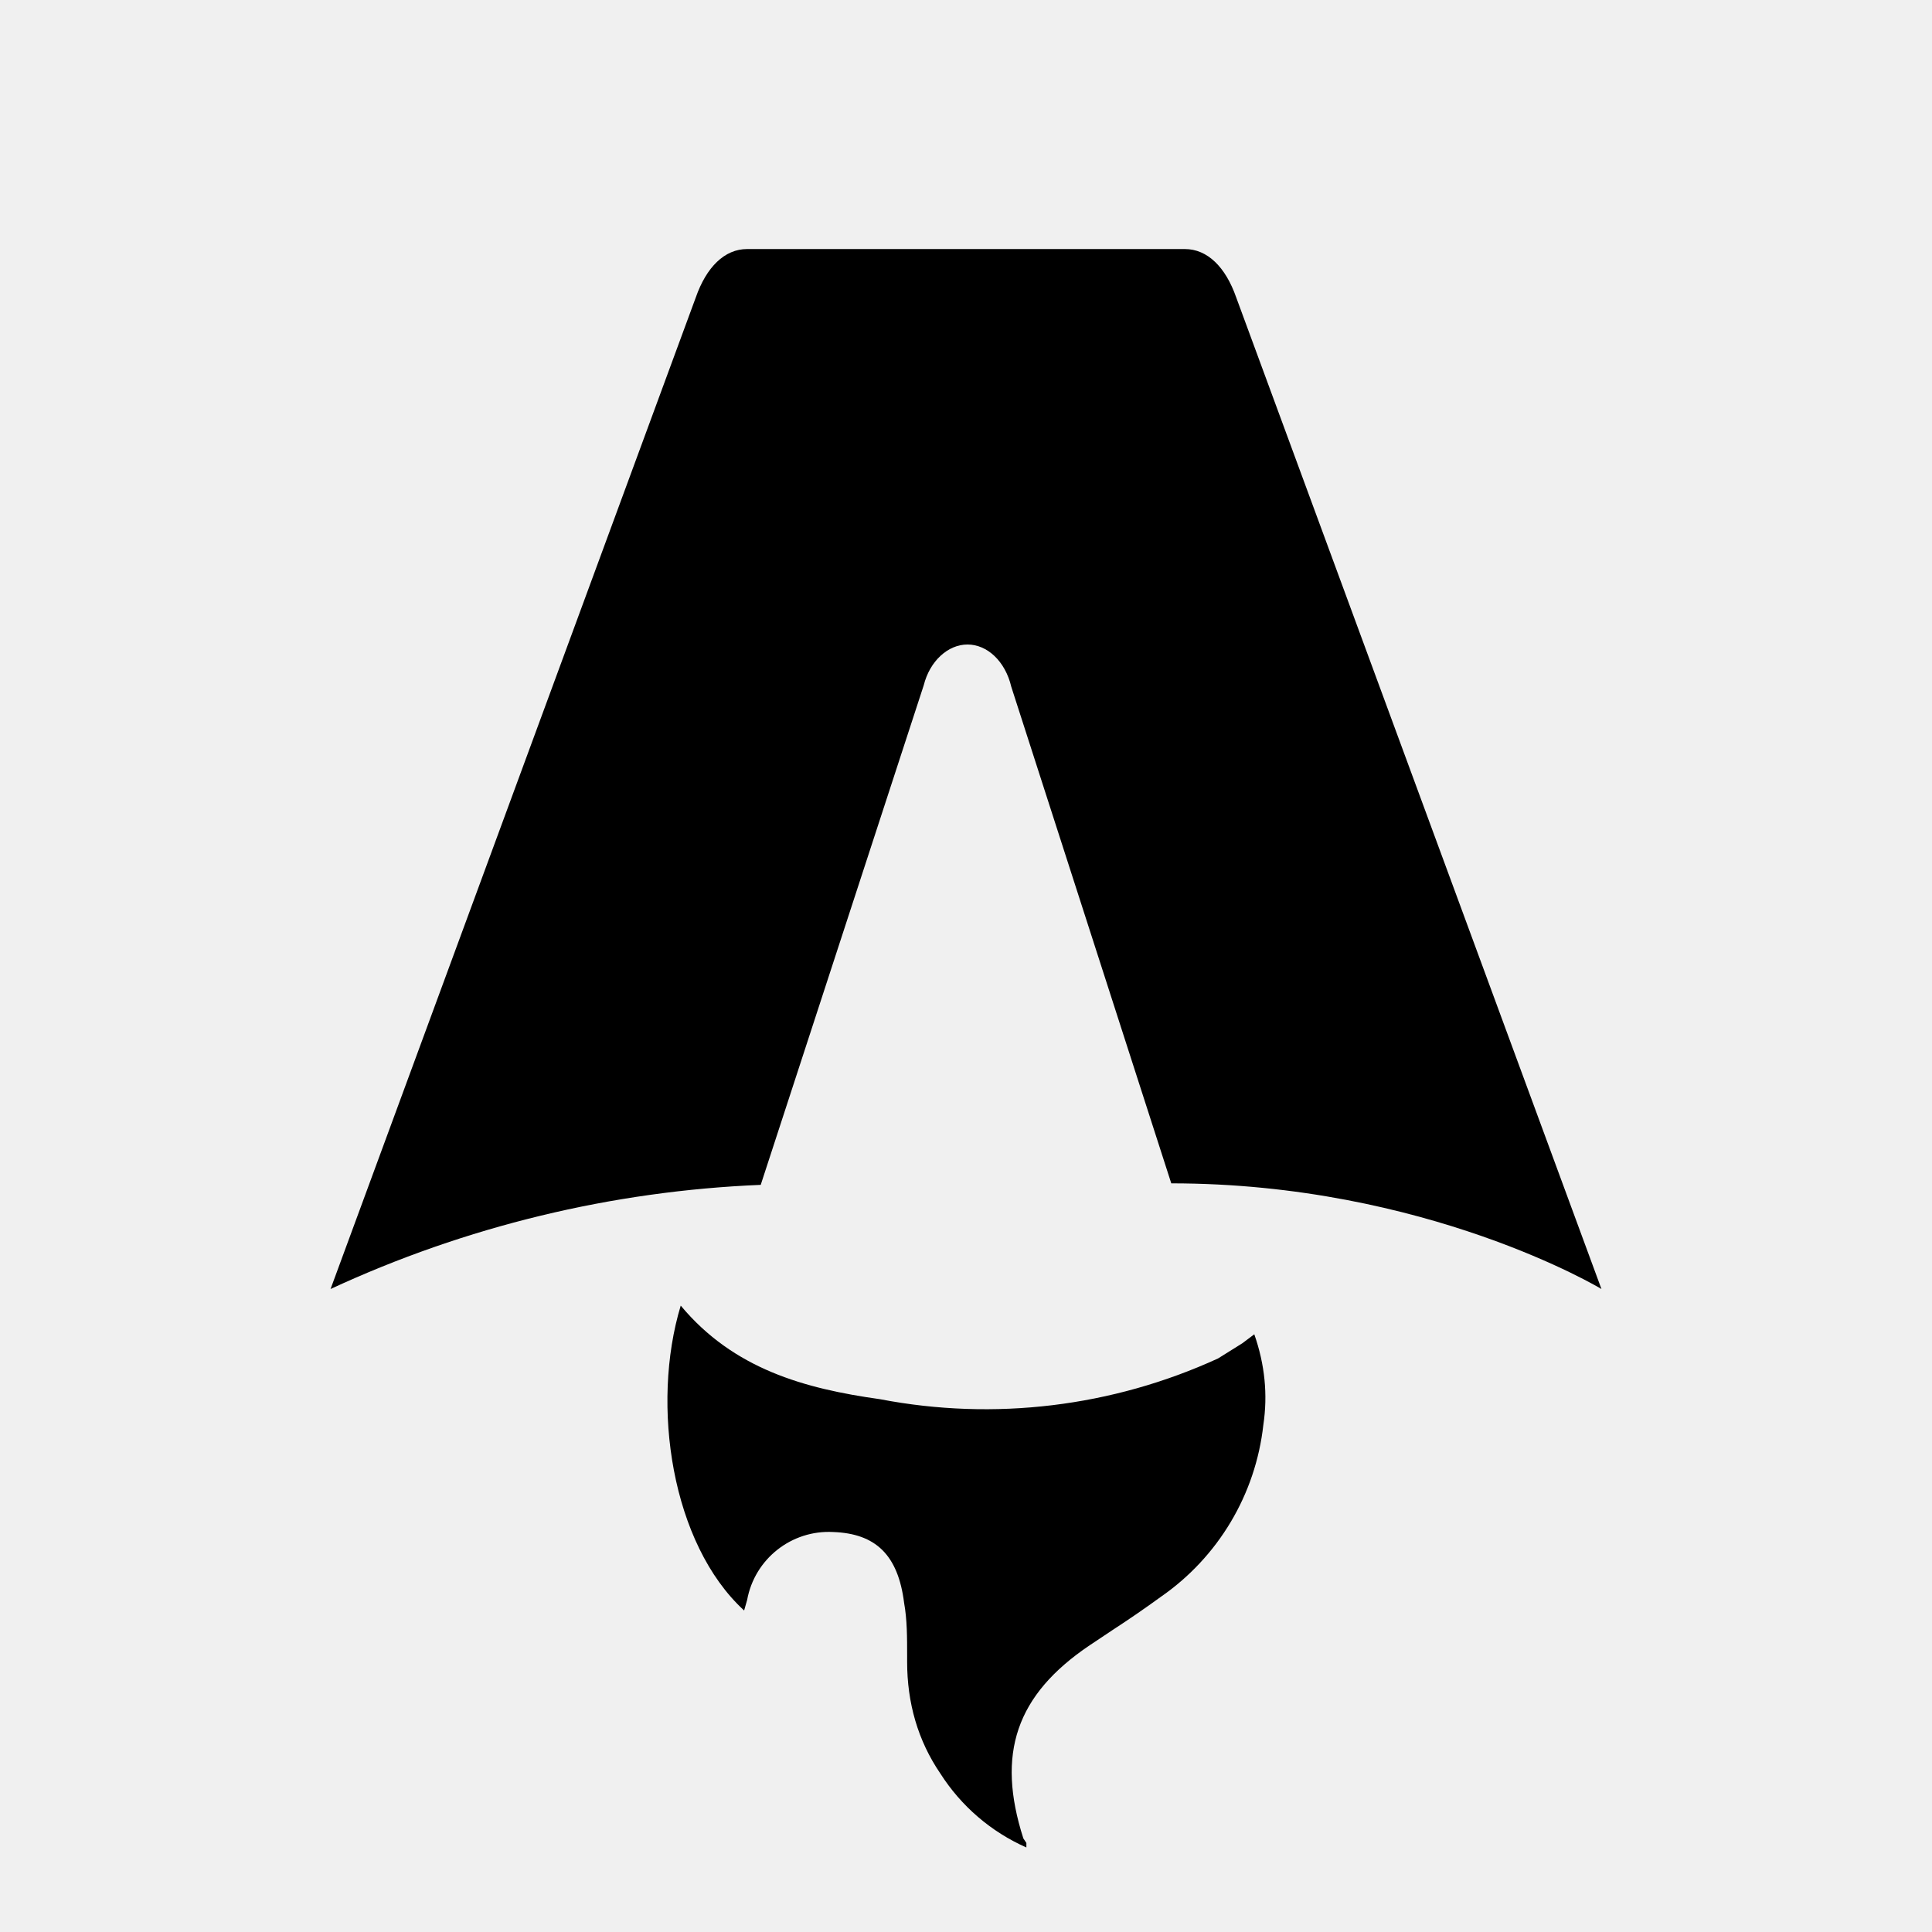
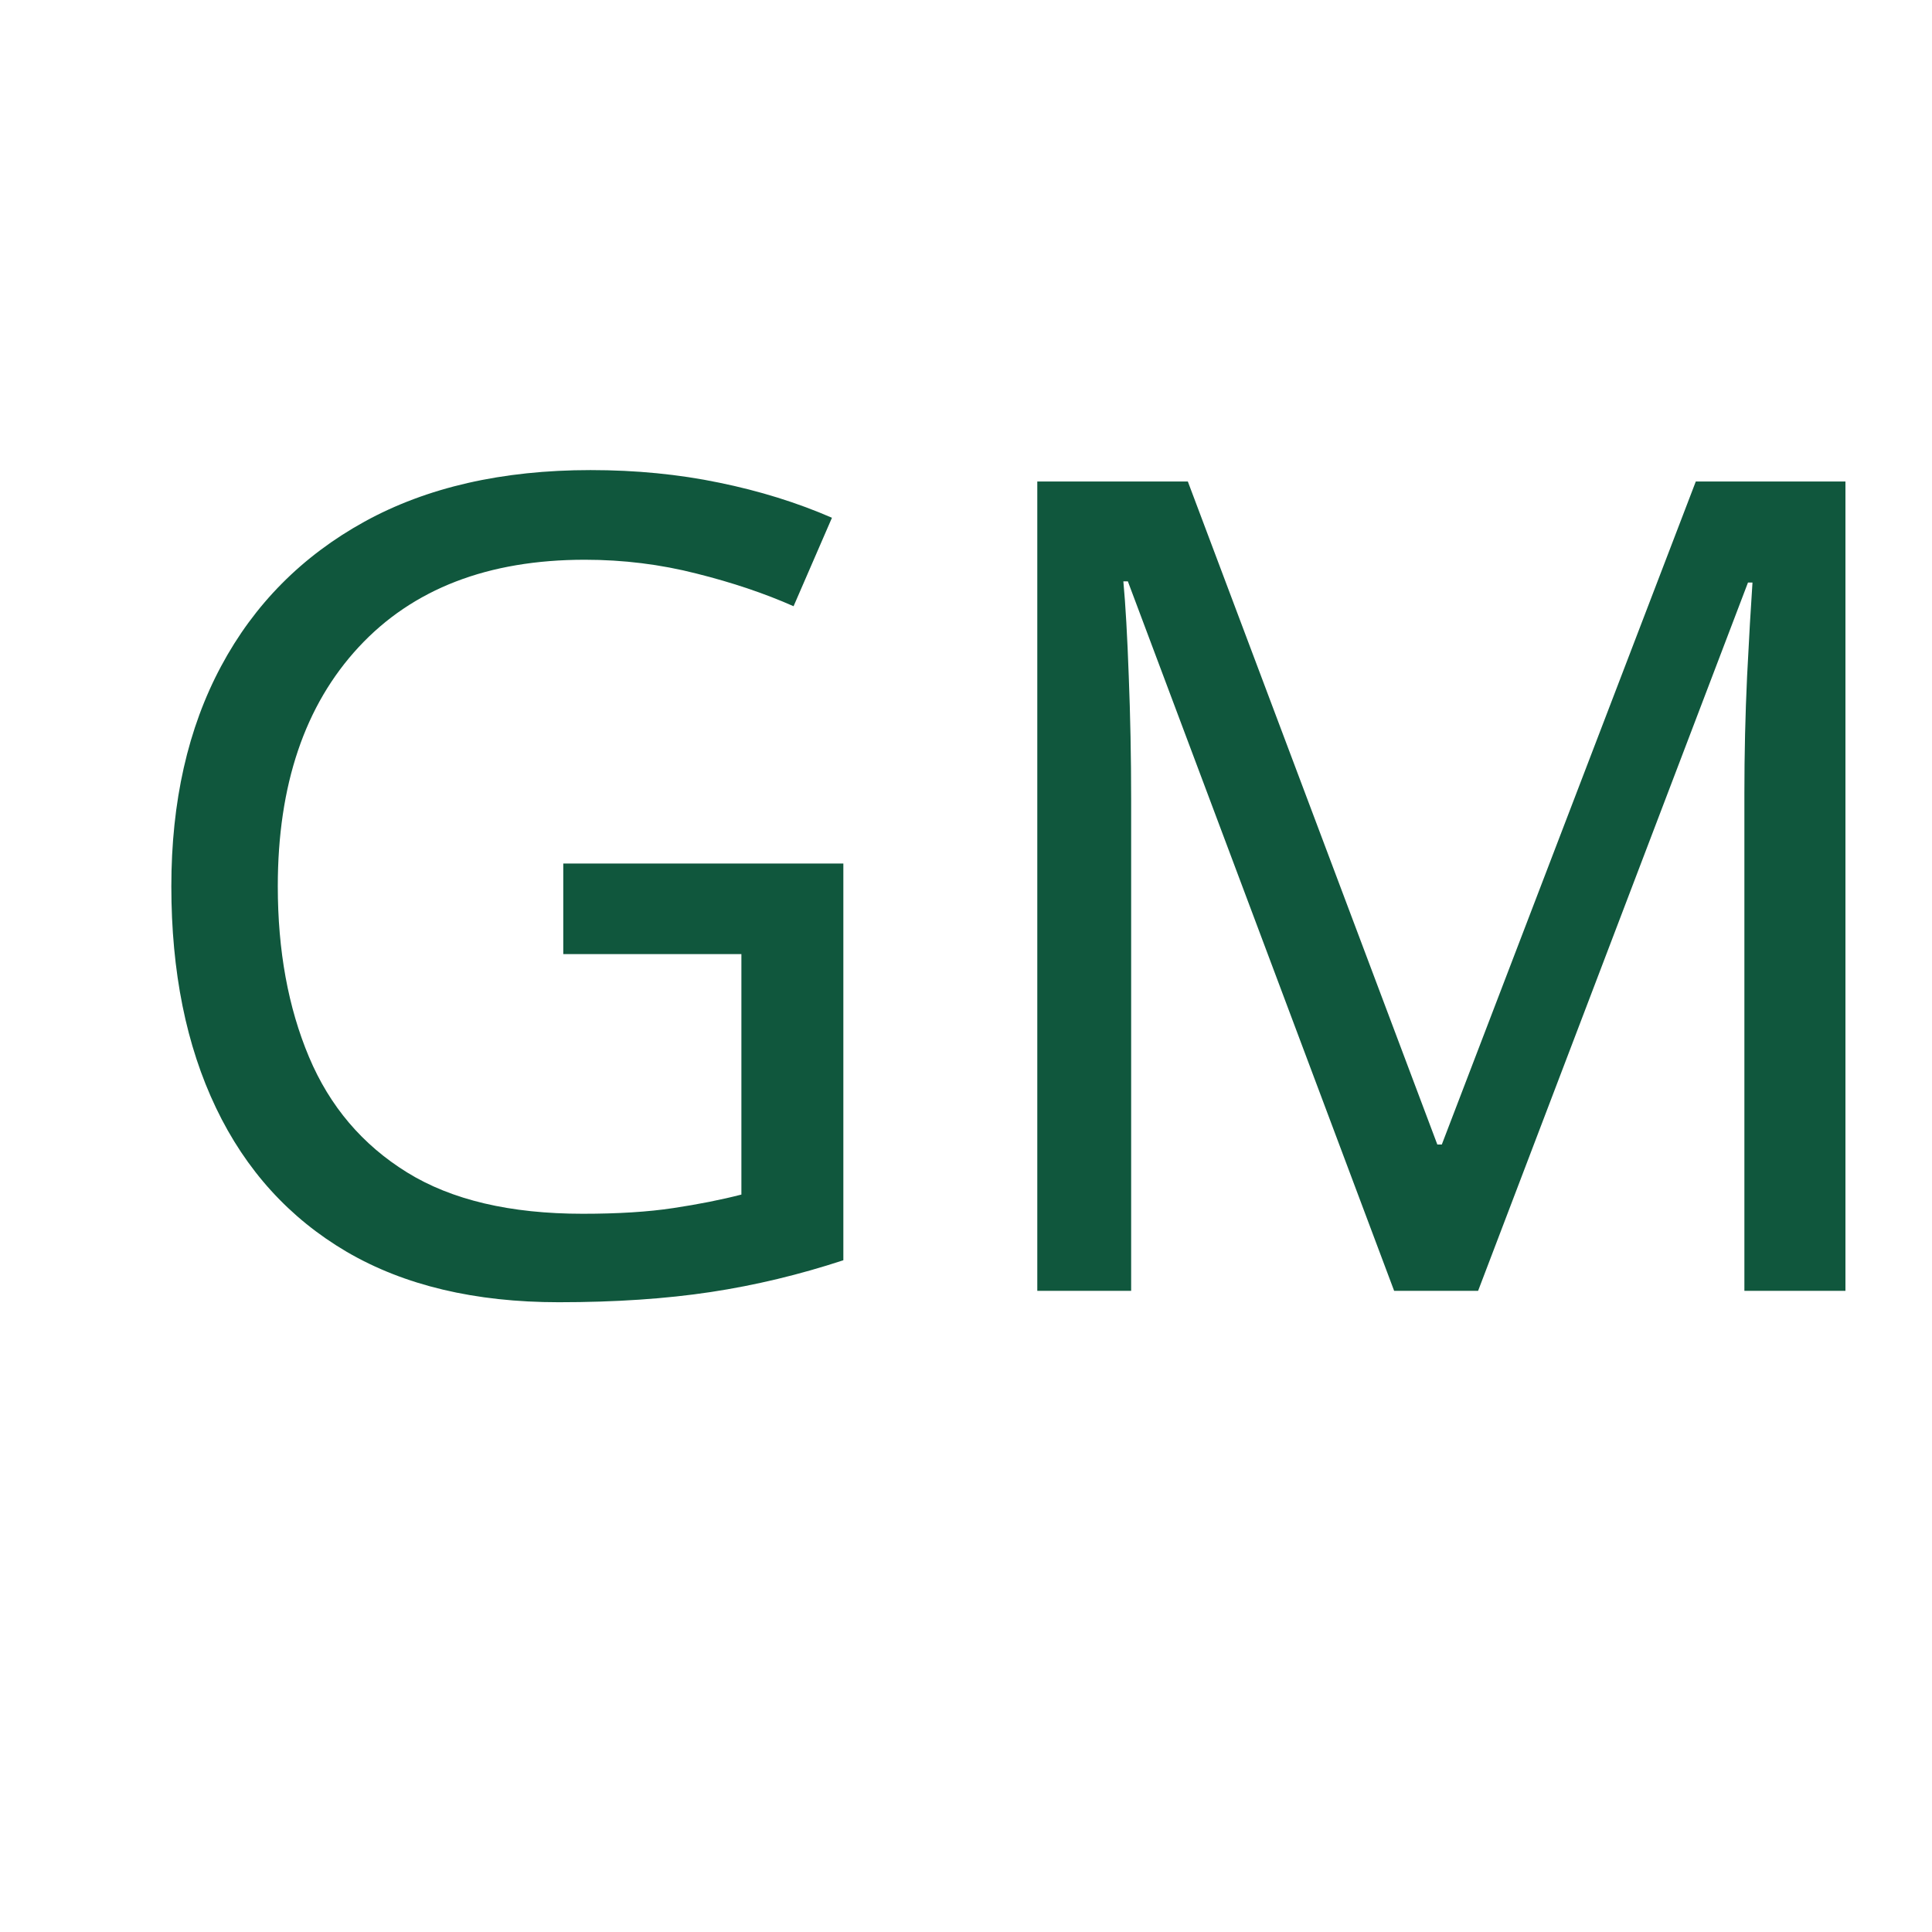
- <svg xmlns="http://www.w3.org/2000/svg" fill="none" viewBox="0 0 128 128">
-   <path d="M50.4 78.5a75.1 75.1 0 0 0-28.5 6.9l24.2-65.7c.7-2 1.9-3.2 3.4-3.2h29c1.5 0 2.7 1.2 3.4 3.2l24.2 65.7s-11.6-7-28.5-7L67 45.5c-.4-1.7-1.6-2.8-2.9-2.8-1.3 0-2.5 1.1-2.9 2.7L50.4 78.5Zm-1.1 28.2Zm-4.2-20.2c-2 6.6-.6 15.8 4.2 20.2a17.5 17.5 0 0 1 .2-.7 5.5 5.5 0 0 1 5.7-4.5c2.8.1 4.3 1.5 4.7 4.7.2 1.1.2 2.3.2 3.5v.4c0 2.7.7 5.2 2.2 7.4a13 13 0 0 0 5.7 4.9v-.3l-.2-.3c-1.8-5.6-.5-9.5 4.4-12.8l1.5-1a73 73 0 0 0 3.2-2.2 16 16 0 0 0 6.8-11.4c.3-2 .1-4-.6-6l-.8.6-1.6 1a37 37 0 0 1-22.4 2.7c-5-.7-9.7-2-13.2-6.2Z" />
-   <style>
-         path { fill: #000; }
-         @media (prefers-color-scheme: dark) {
-             path { fill: #FFF; }
-         }
-     </style>
+ <svg xmlns="http://www.w3.org/2000/svg" width="500" height="500" viewBox="0 0 132.292 132.292" version="1.1" id="svg1">
+   <defs id="defs1" />
+   <g id="g2" transform="matrix(1.314138,0,0,1.314138,-71.83869,-129.0037)">
+     <rect style="font-variation-settings:'wght' 700;fill:#ffffff;fill-opacity:1;stroke-width:0.265" id="rect1" width="100.668" height="100.668" x="54.666" y="98.166" />
+     <text xml:space="preserve" style="font-style:normal;font-variant:normal;font-weight:normal;font-stretch:normal;font-size:59.059px;font-family:'Crimson Pro';-inkscape-font-specification:'Crimson Pro, @wght=700';font-variant-ligatures:normal;font-variant-caps:normal;font-variant-numeric:normal;font-variant-east-asian:normal;font-variation-settings:'wght' 700;writing-mode:lr-tb;direction:ltr;fill:#10573d;fill-opacity:1;stroke-width:0.989" x="59.985" y="165.427" id="text1">
+       <tspan id="tspan1" style="font-style:normal;font-variant:normal;font-weight:normal;font-stretch:normal;font-size:59.059px;font-family:'Crimson Pro';-inkscape-font-specification:'Crimson Pro, @wght=700';font-variant-ligatures:normal;font-variant-caps:normal;font-variant-numeric:normal;font-variant-east-asian:normal;font-variation-settings:'wght' 700;fill:#10573d;fill-opacity:1;stroke-width:0.989" x="59.985" y="165.427">GM</tspan>
+     </text>
+   </g>
</svg>
